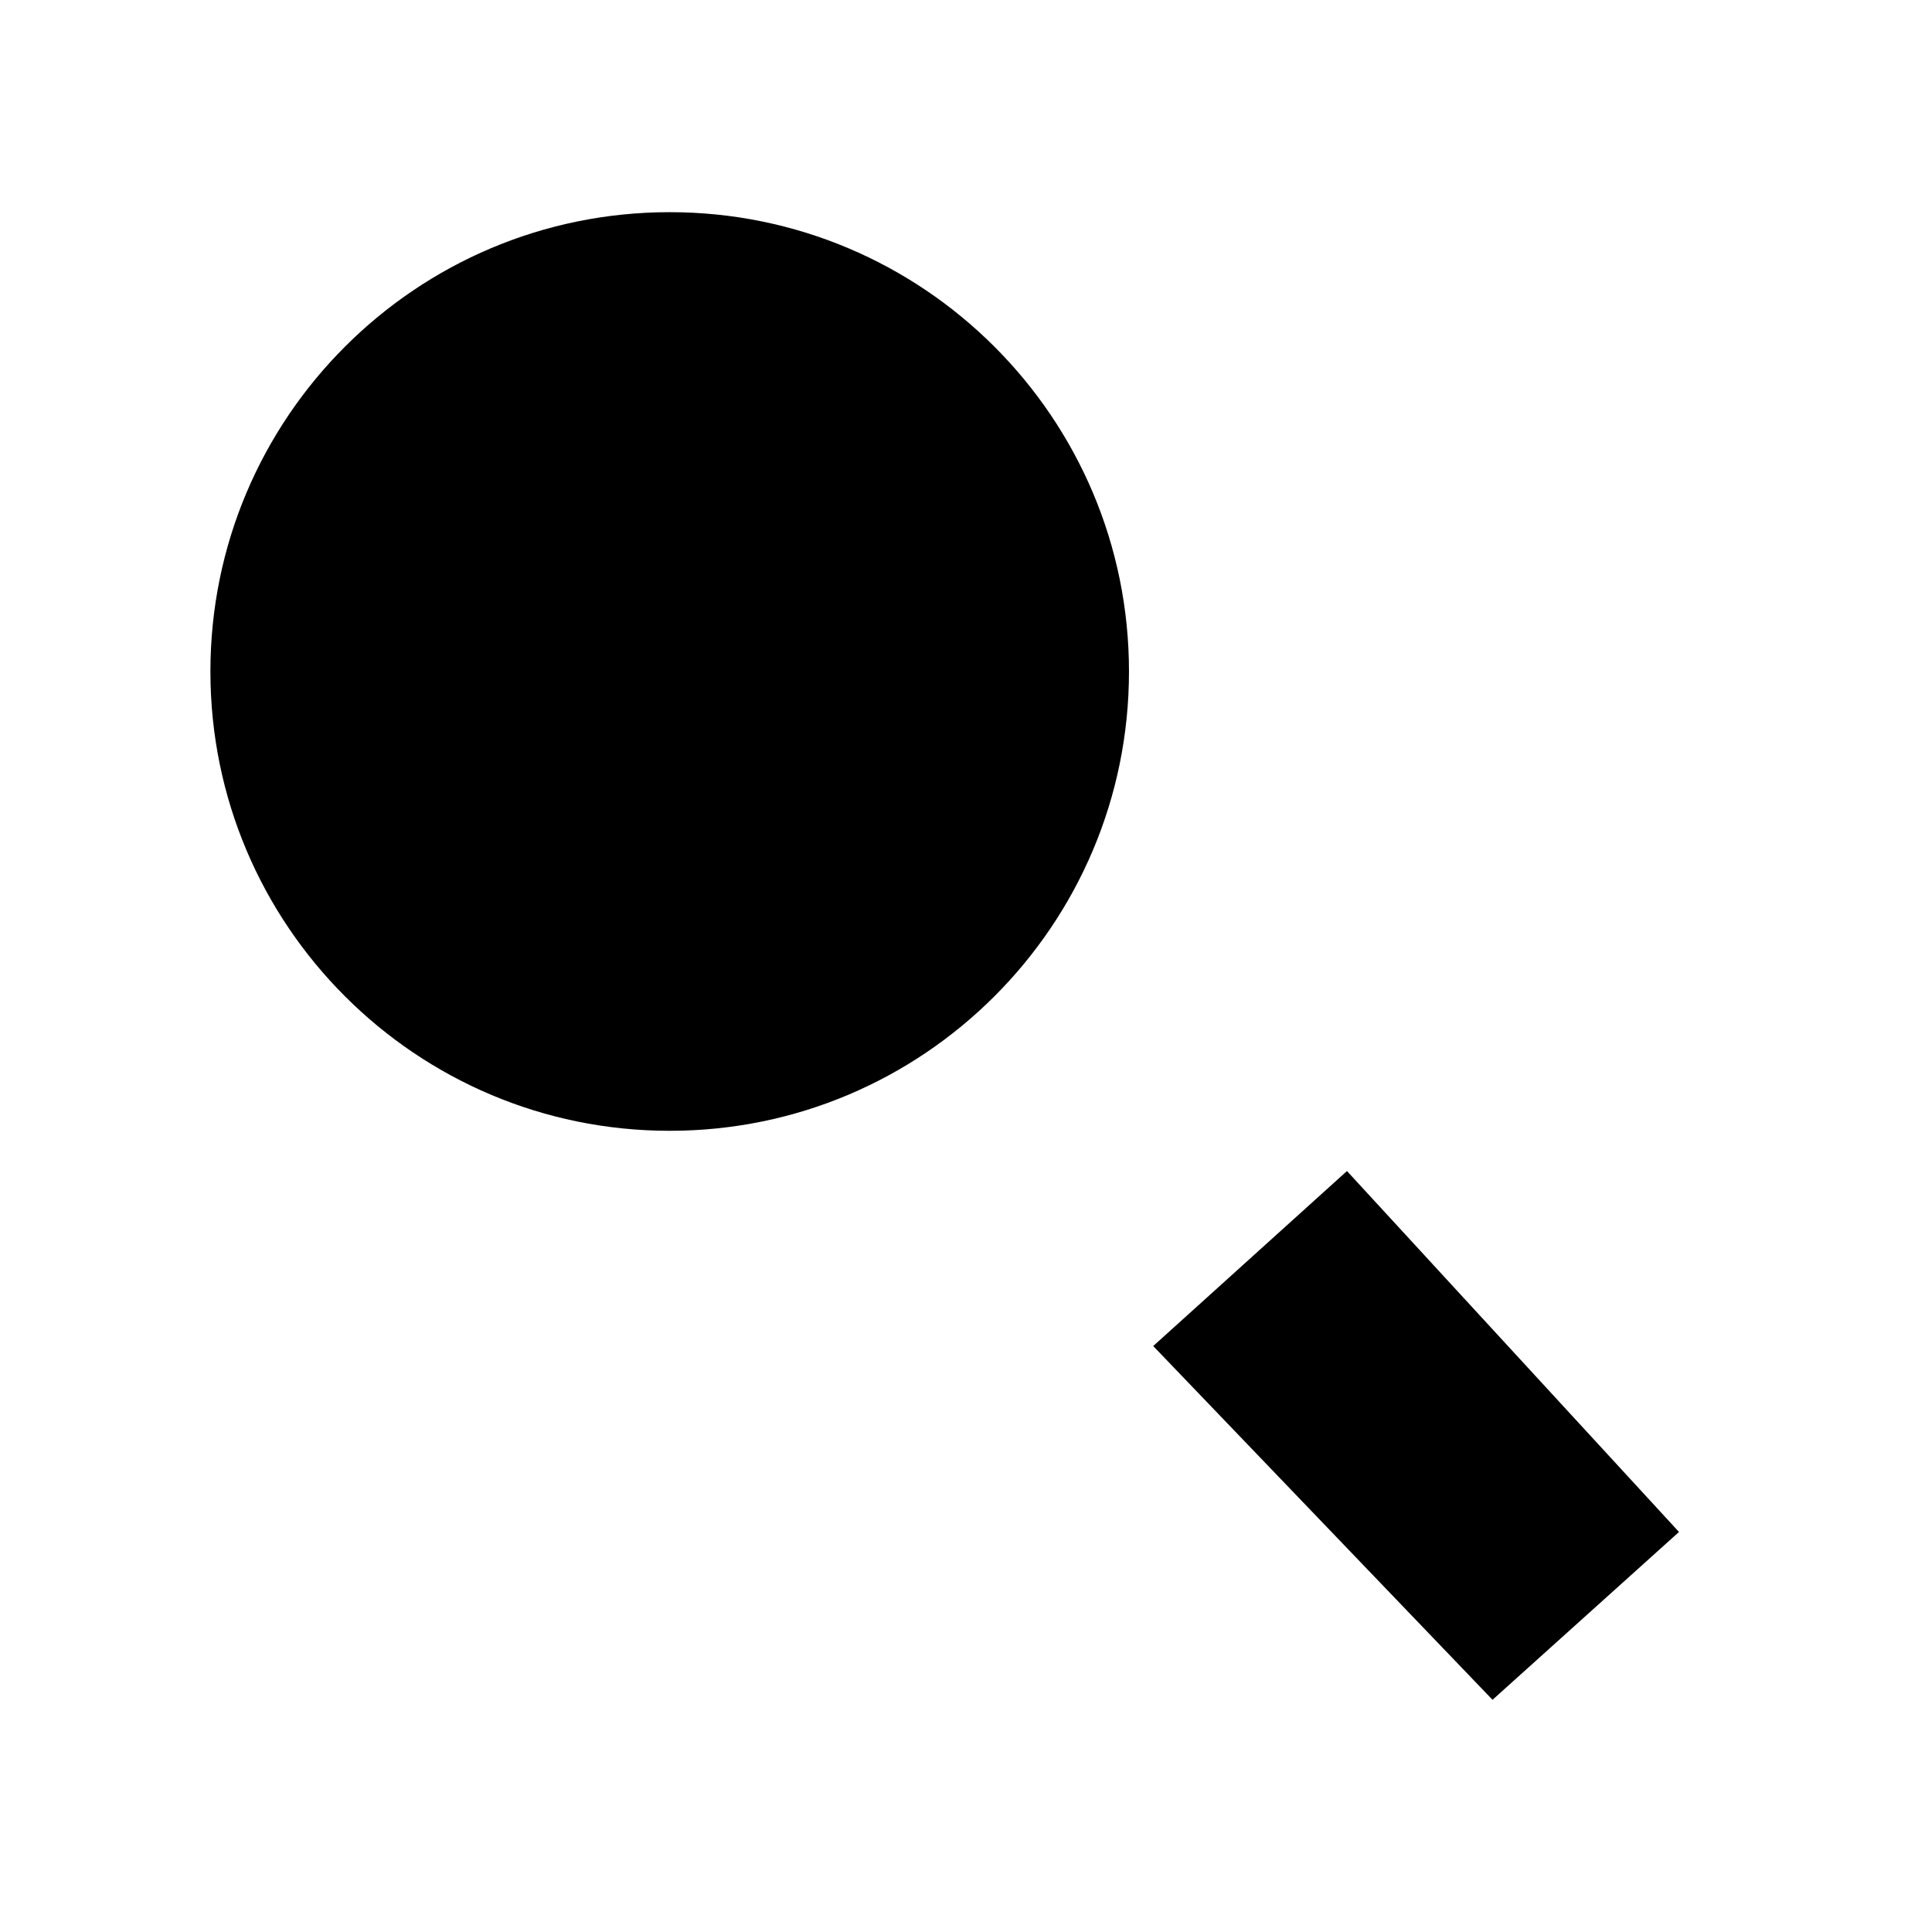
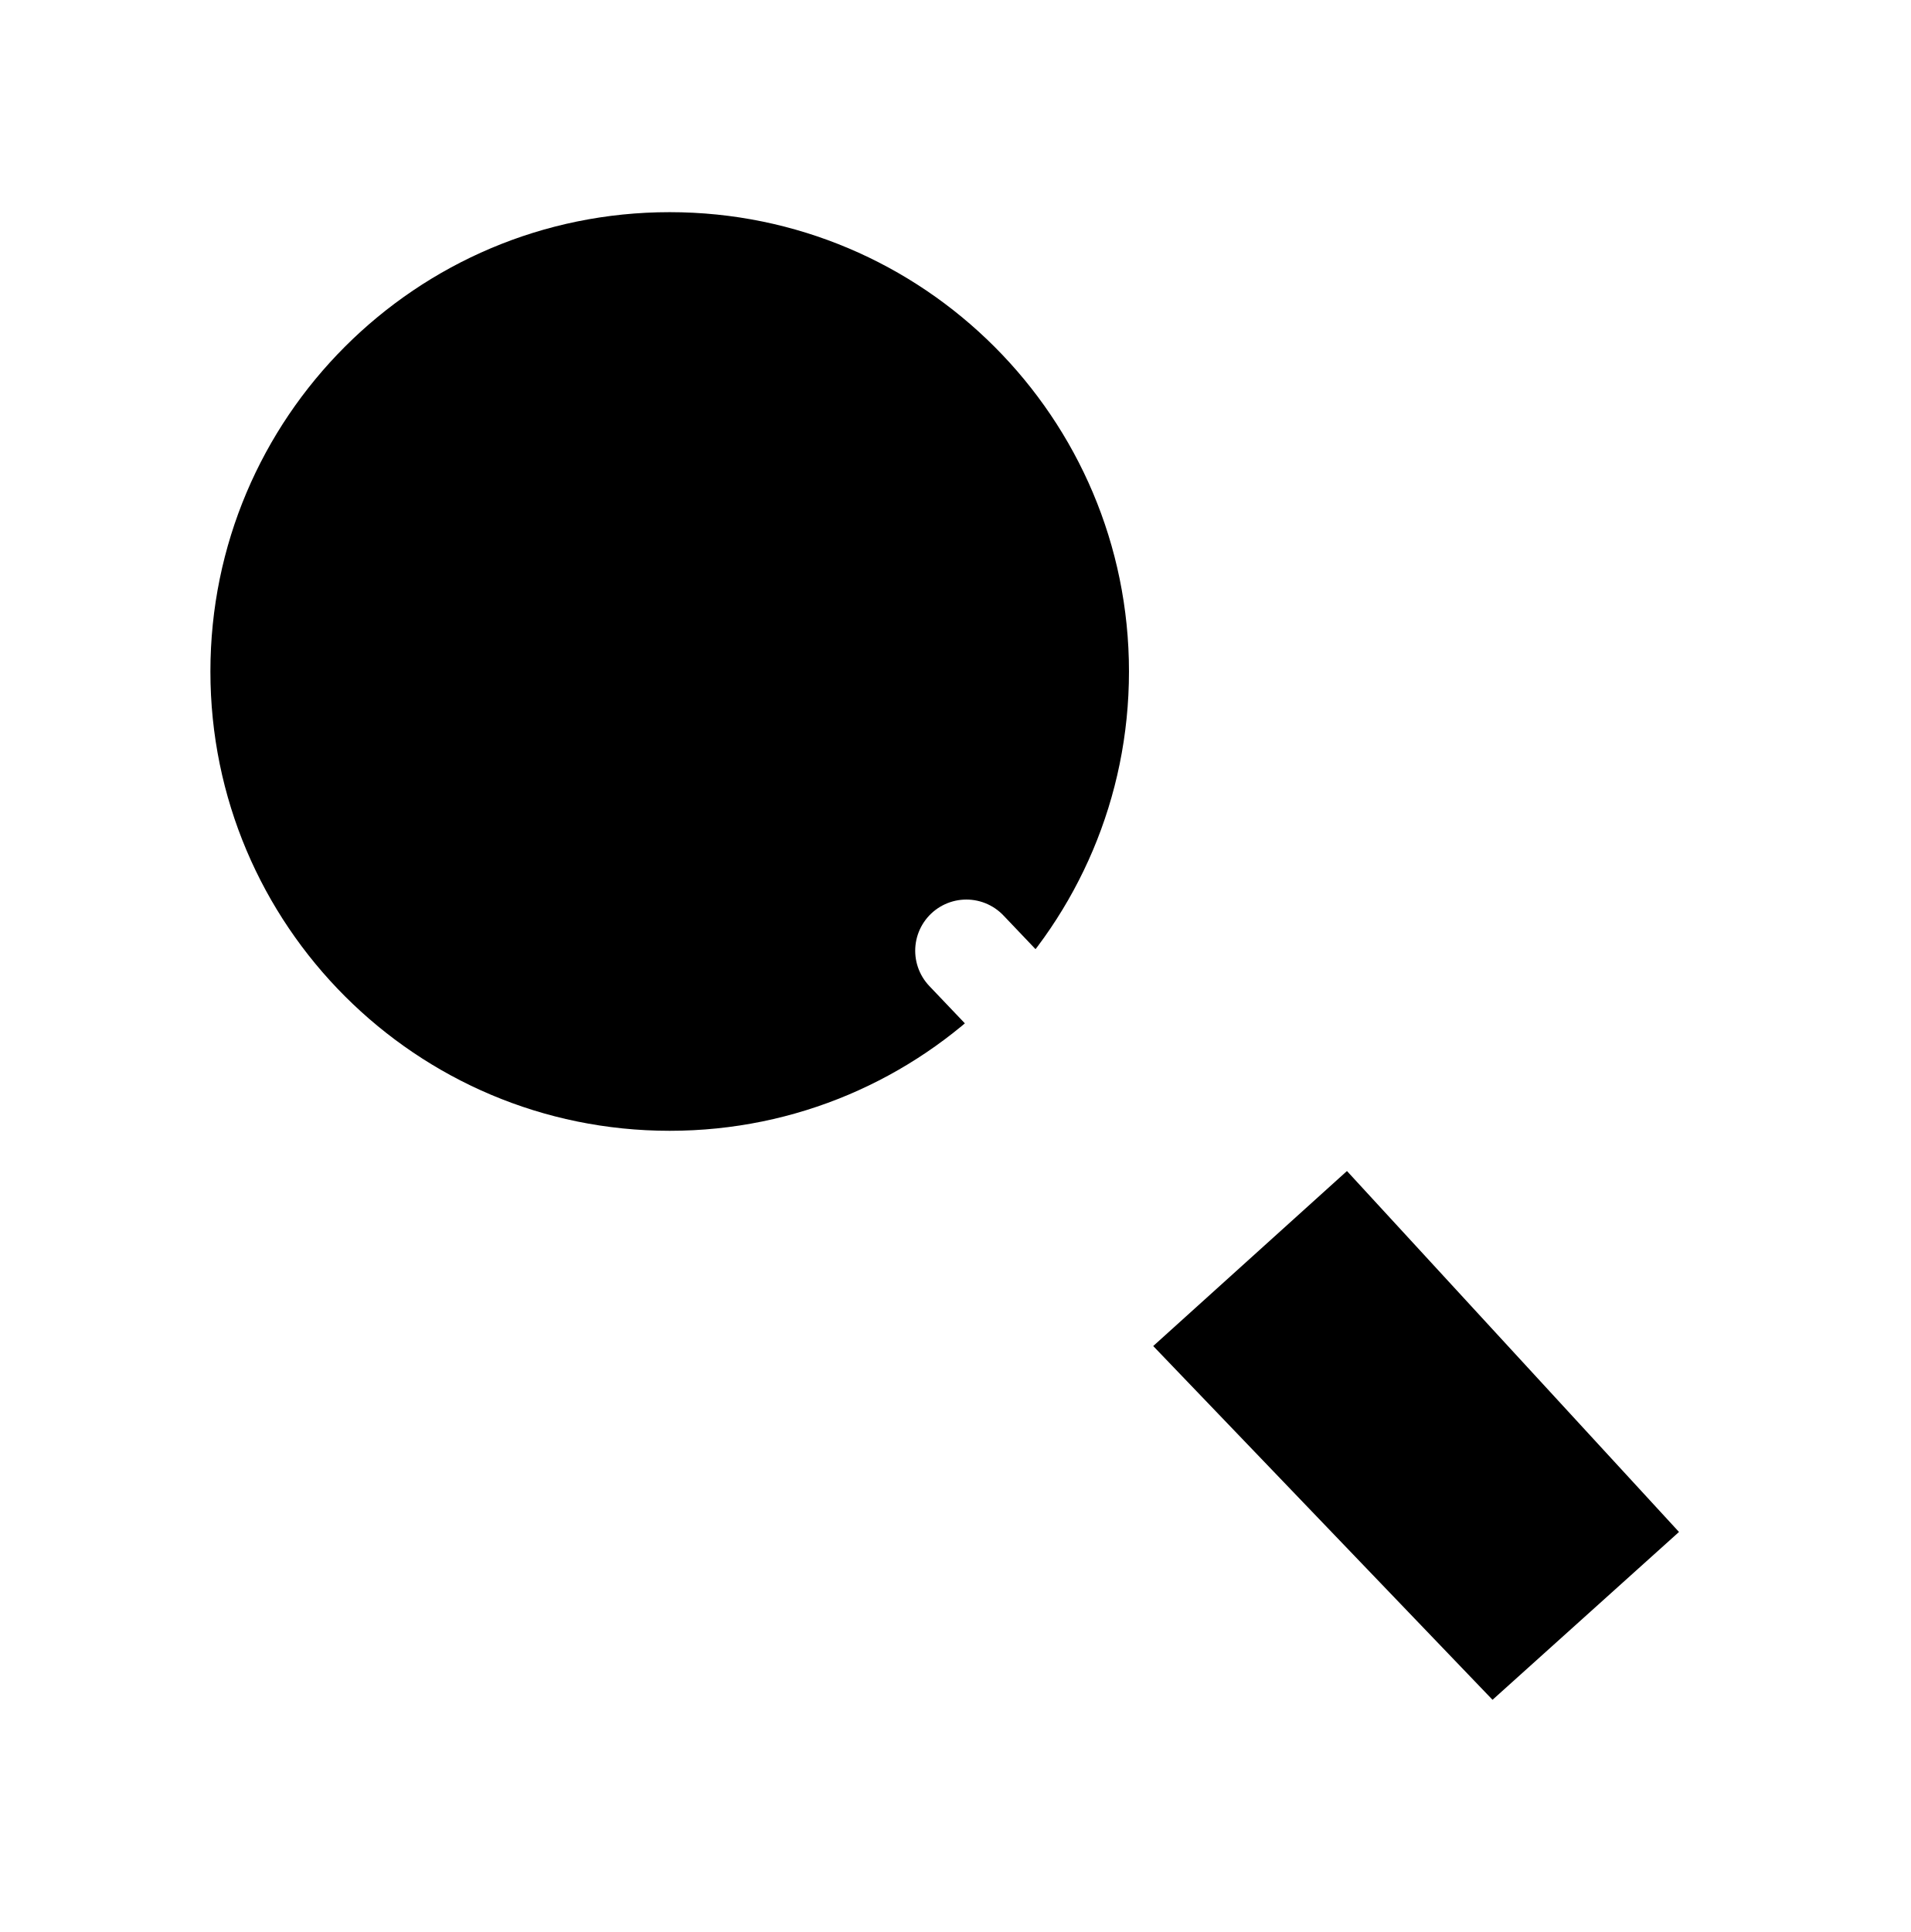
- <svg xmlns="http://www.w3.org/2000/svg" width="100%" height="100%" version="1.1" style="stroke-linecap: round; stroke-linejoin: round; " viewBox="485.075 158.13 186.734 188.781">
-   <line id="SvgjsLine8596" x1="-17.053" y1="-17.906" x2="17.053" y2="17.906" transform="matrix(1,0,0,1,596.5614,268.9344)" style="stroke: rgb(255, 255, 255); stroke-opacity: 1; stroke-width: 10; fill: none; fill-opacity: 0;" />
-   <circle id="SvgjsCircle8385" r="49.881" cx="0" cy="0" transform="matrix(1,0,0,1,550.5173,223.743)" style="stroke: rgb(255, 255, 255); stroke-opacity: 1; stroke-width: 10; fill: rgb(0, 0, 0); fill-opacity: 1;" />
-   <polygon id="SvgjsPolygon8539" points="-6.395,-32.828 -32.828,-8.953 7.248,32.828 32.828,9.806" transform="matrix(1,0,0,1,623.4204,298.3515)" style="stroke: rgb(255, 255, 255); stroke-opacity: 1; stroke-width: 10; fill: rgb(0, 0, 0); fill-opacity: 1;" />
+ <svg xmlns="http://www.w3.org/2000/svg" width="100%" height="100%" version="1.1" style="stroke-linecap: round; stroke-linejoin: round; " viewBox="546.386 -1.967 186.734 188.781">
+   <circle id="SvgjsCircle8385" r="49.881" cx="0" cy="0" transform="matrix(1,0,0,1,611.8279,63.64539)" style="stroke: rgb(255, 255, 255); stroke-opacity: 1; stroke-width: 10; fill: rgb(0, 0, 0); fill-opacity: 1;" />
+   <line id="SvgjsLine8596" x1="-17.053" y1="-17.906" x2="17.053" y2="17.906" transform="matrix(1,0,0,1,657.872,108.8368)" style="stroke: rgb(255, 255, 255); stroke-opacity: 1; stroke-width: 10; fill: none; fill-opacity: 0;" />
+   <polygon id="SvgjsPolygon8539" points="-6.395,-32.828 -32.828,-8.953 7.248,32.828 32.828,9.806" transform="matrix(1,0,0,1,684.7311,138.2539)" style="stroke: rgb(255, 255, 255); stroke-opacity: 1; stroke-width: 10; fill: rgb(0, 0, 0); fill-opacity: 1;" />
</svg>
